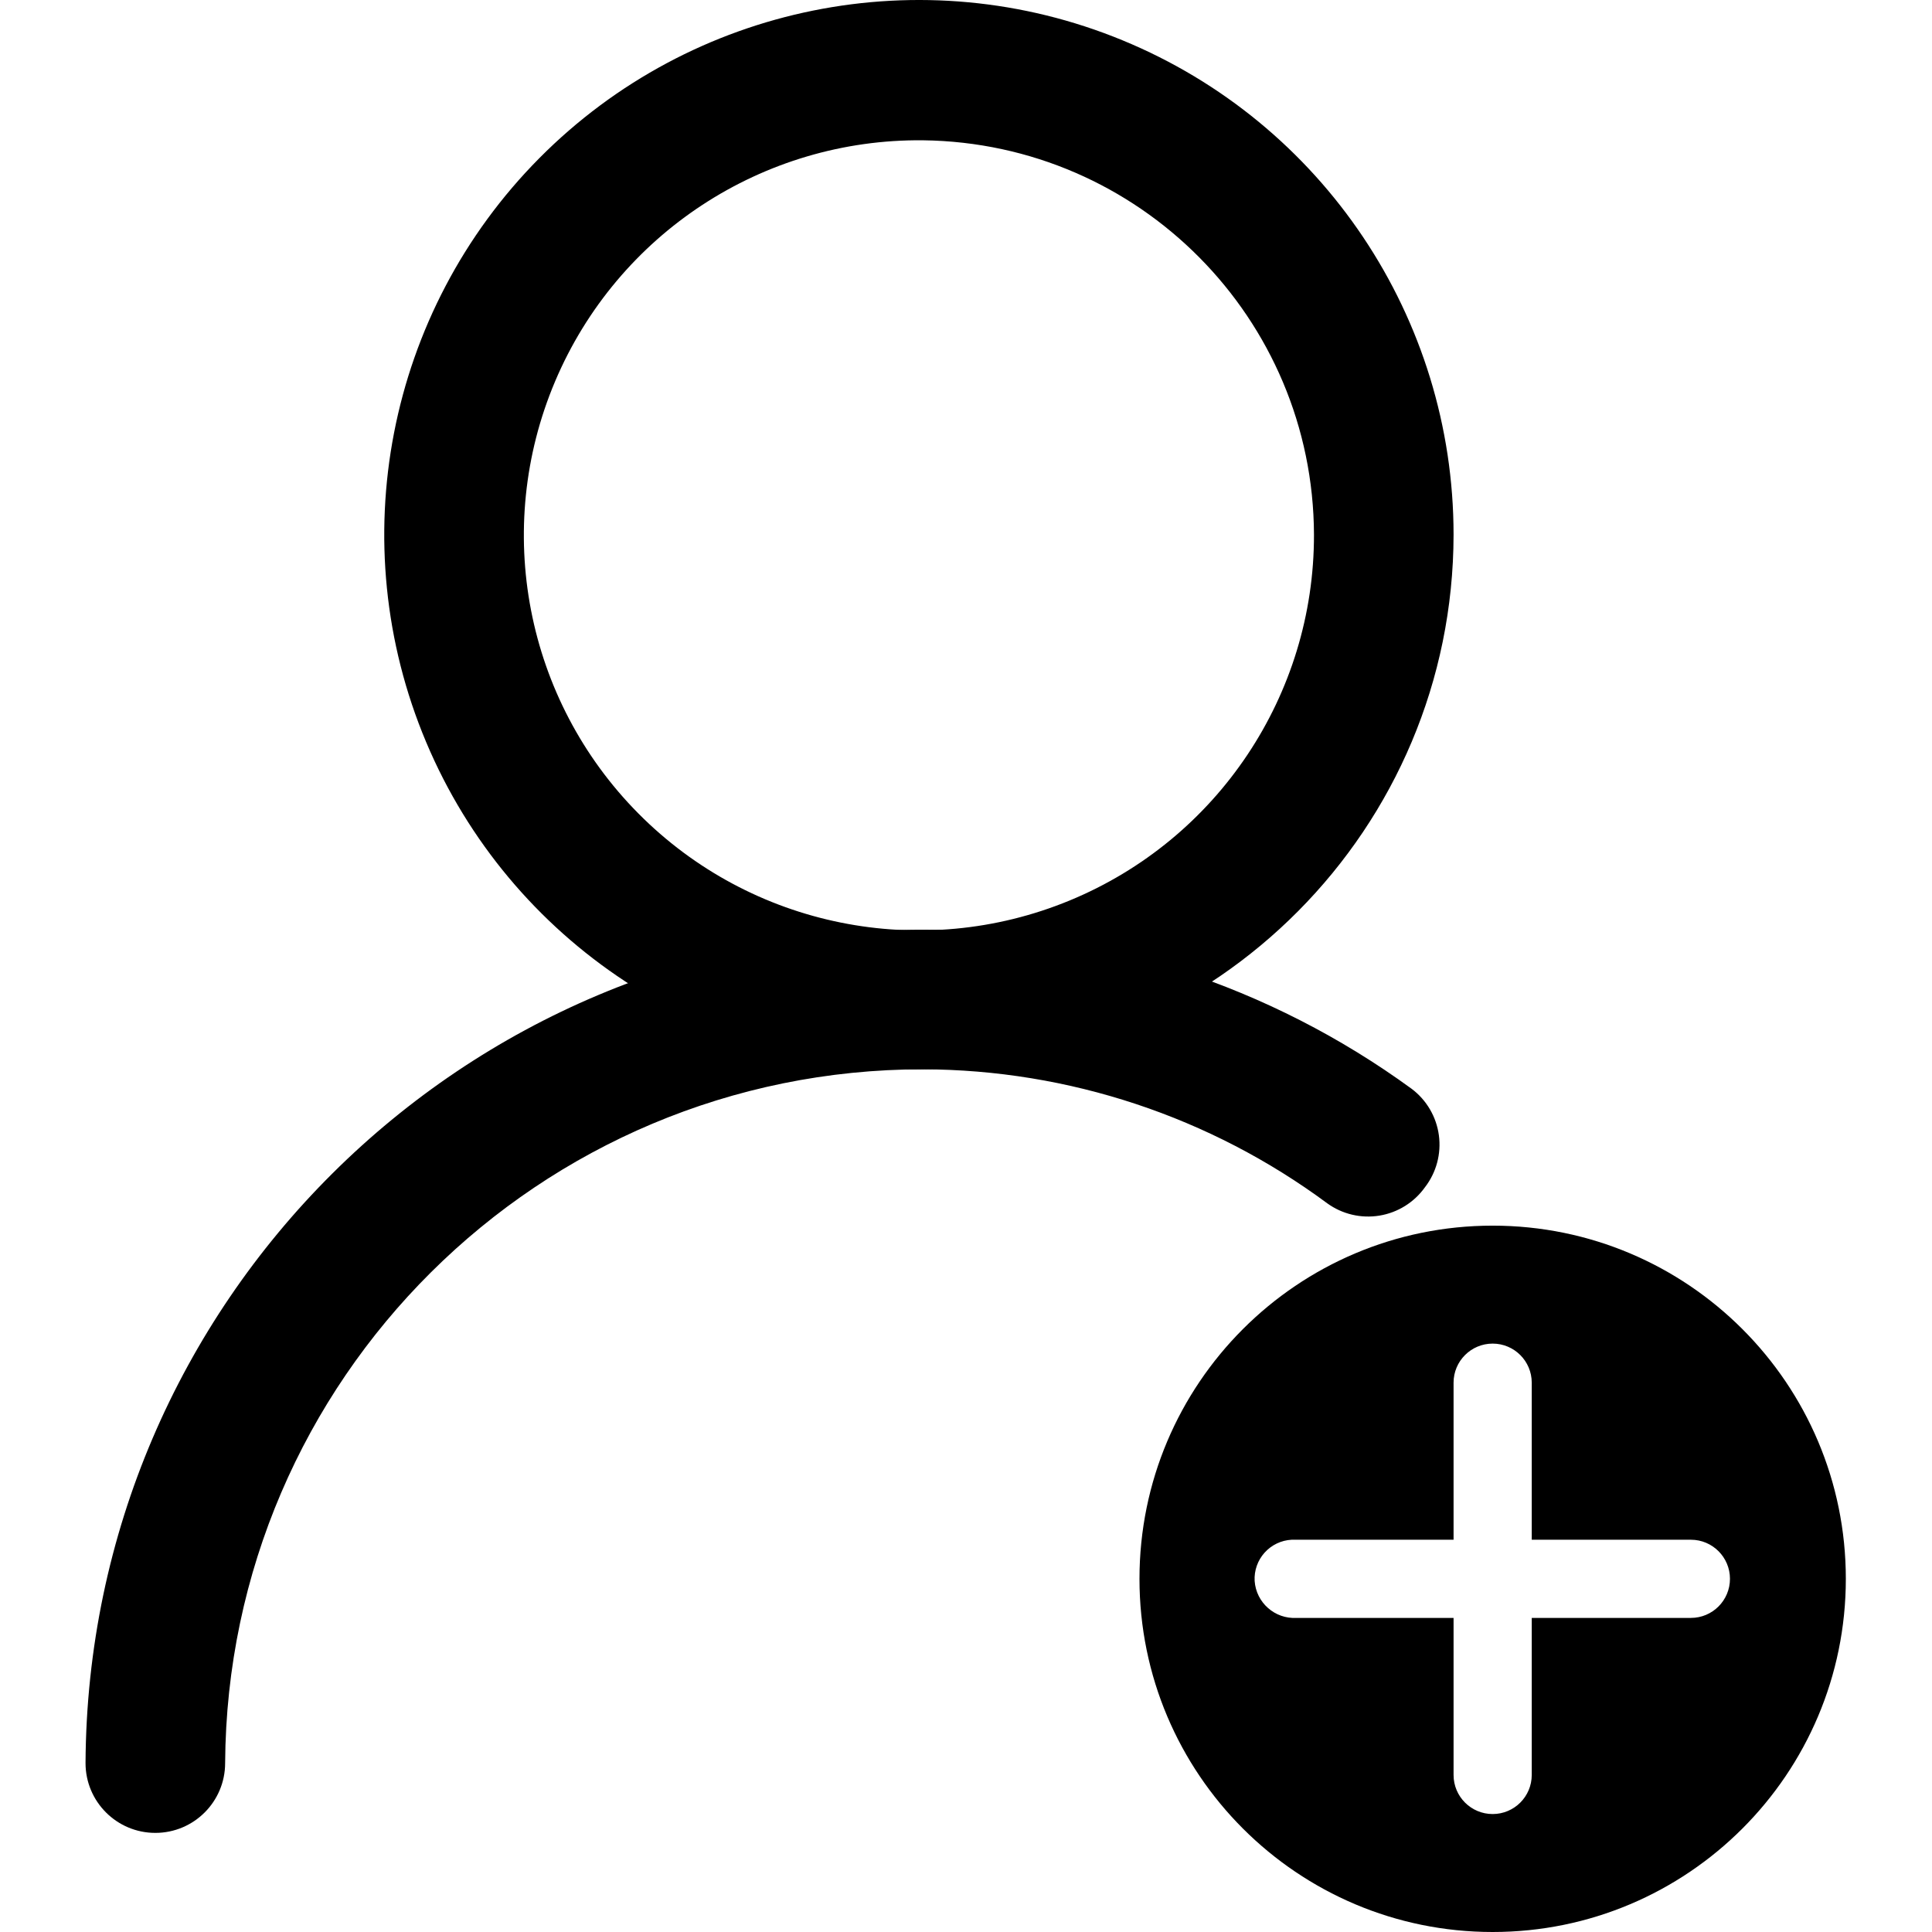
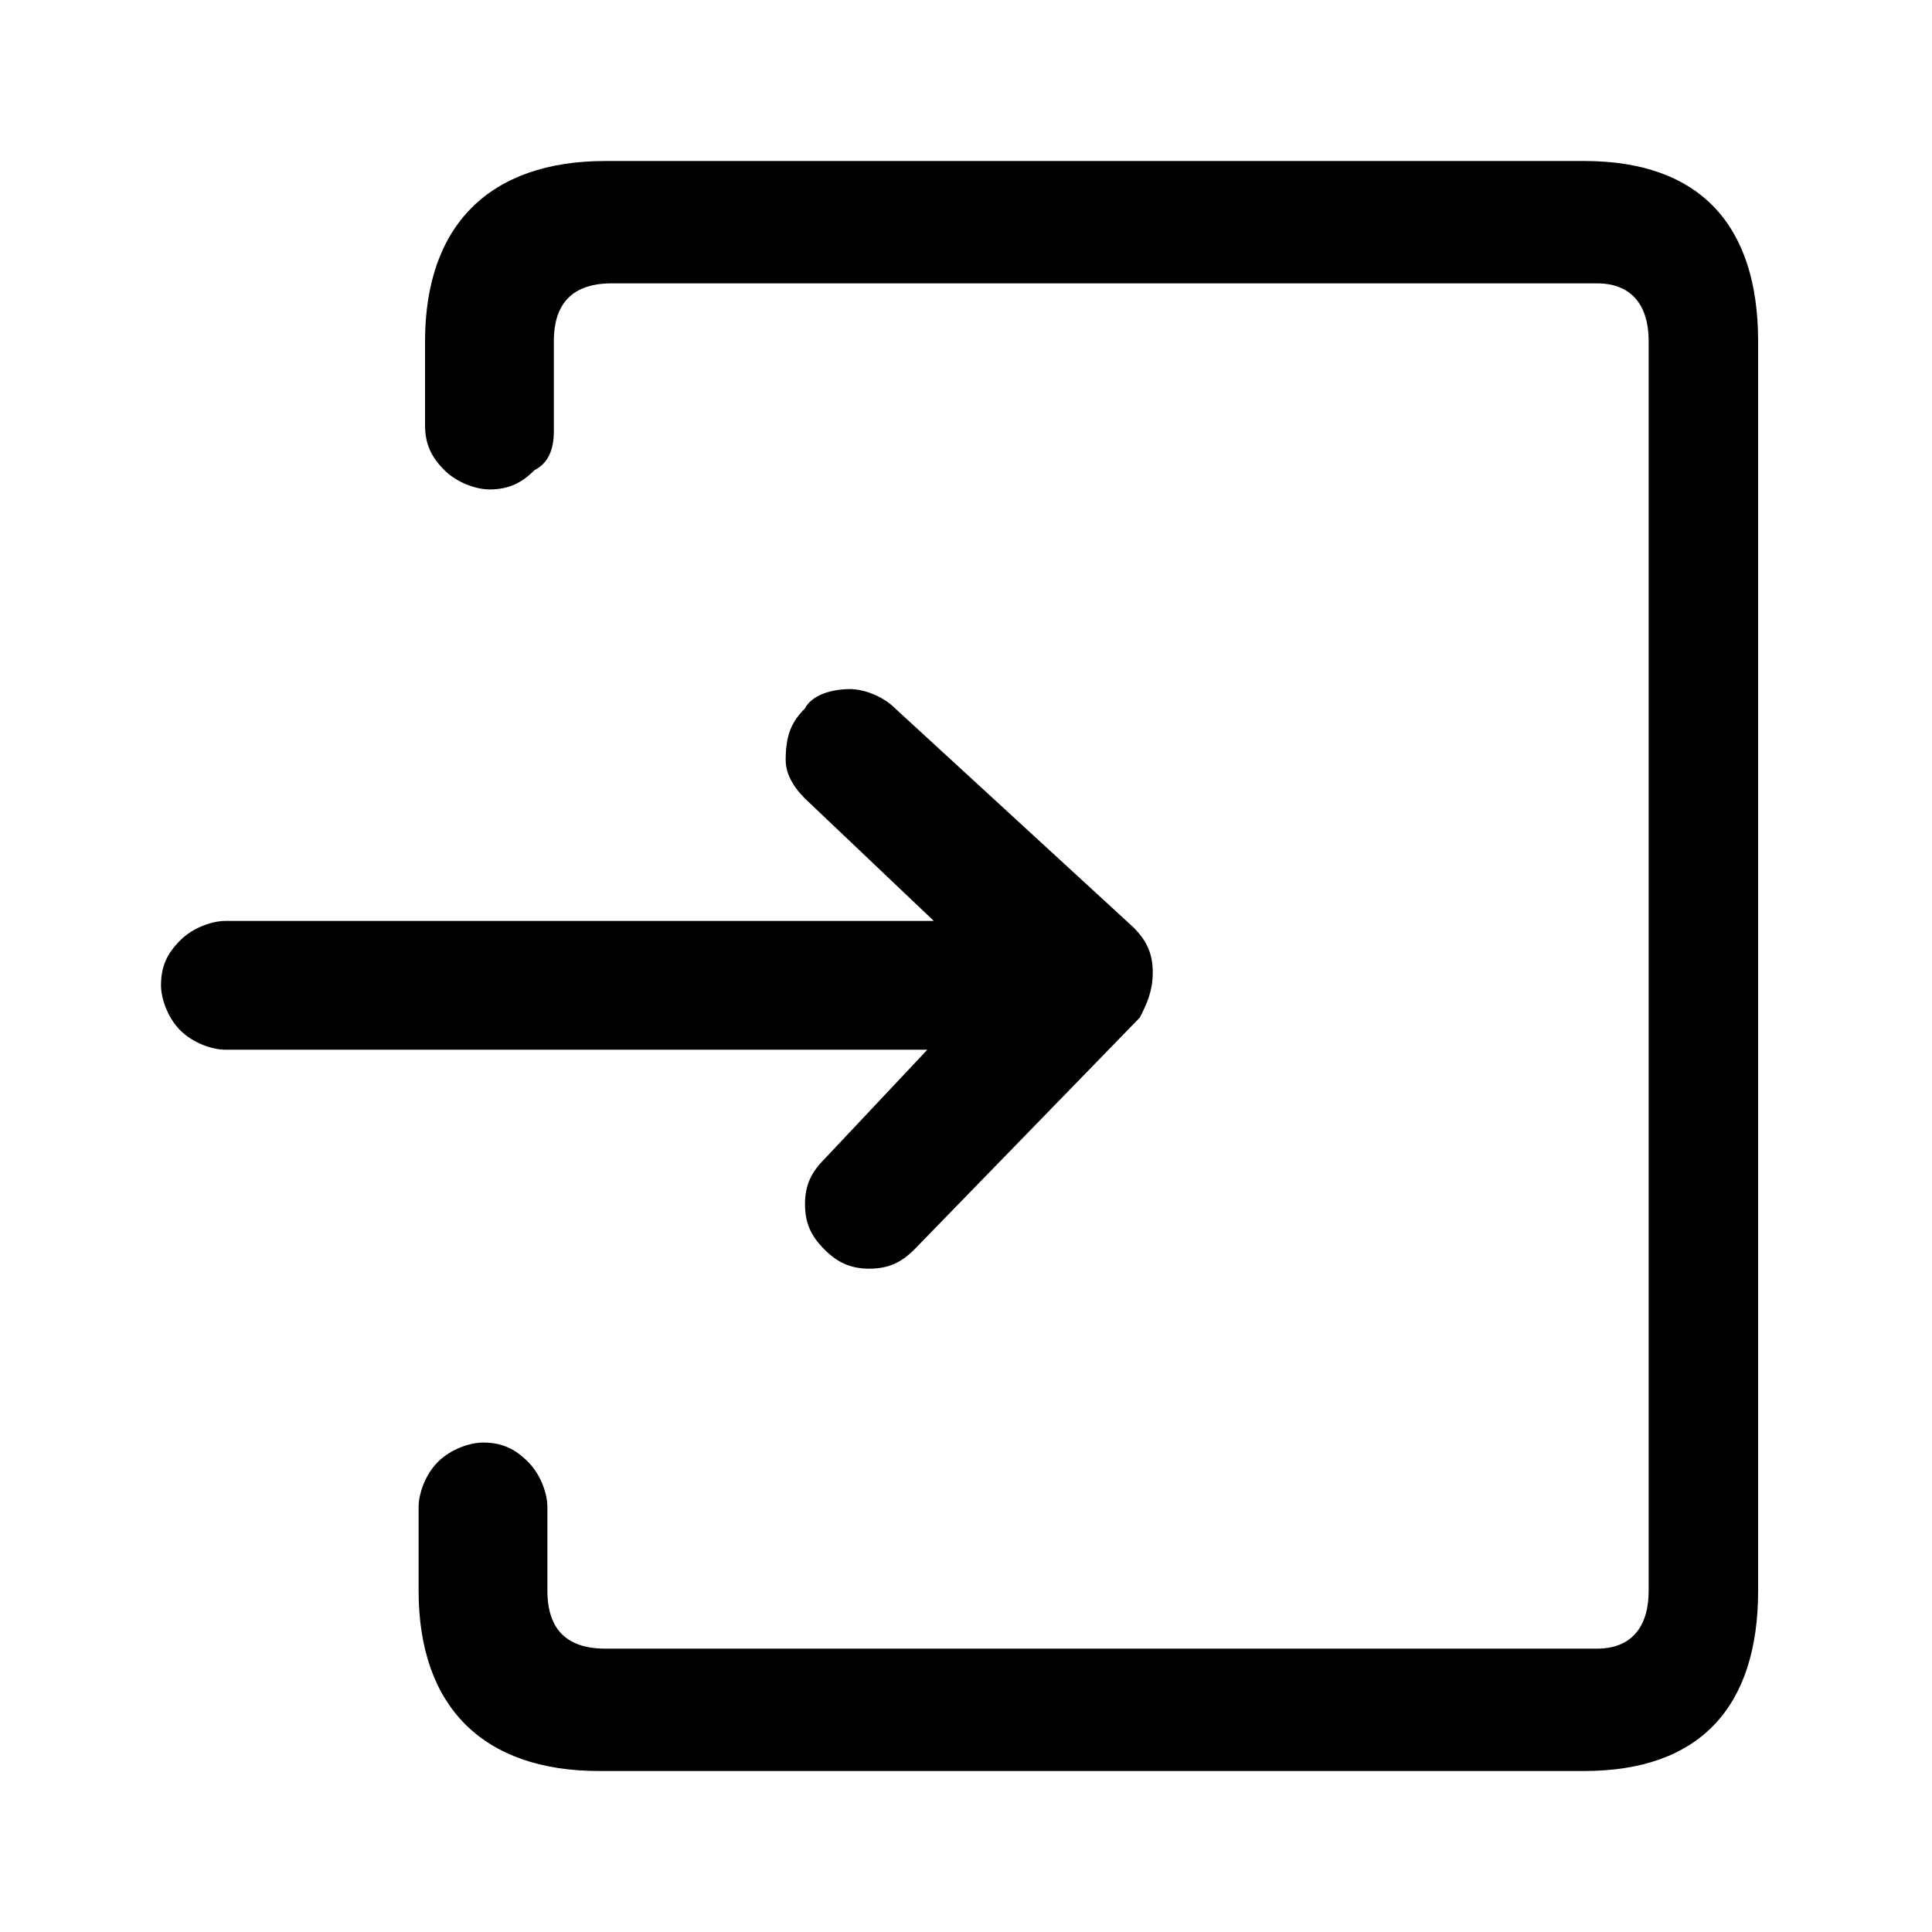
- <svg xmlns="http://www.w3.org/2000/svg" t="1730728518021" class="svg-icon" viewBox="0 0 1024 1024" version="1.1" p-id="4554" width="200" height="200">
-   <path d="M791.138 649.618a187.191 187.191 0 1 0 187.191 187.191 187.191 187.191 0 0 0-187.191-187.191zM896.201 857.526h-84.347v83.237a20.717 20.717 0 1 1-41.434 0v-83.237h-83.237a21.087 21.087 0 0 1-22.197-19.607 20.717 20.717 0 0 1 19.607-21.827h85.827V732.855a20.717 20.717 0 1 1 41.434 0v83.237H896.201a20.717 20.717 0 1 1 0 41.434z" p-id="4555">
+ <svg xmlns="http://www.w3.org/2000/svg" t="1731032724157" class="svg-icon" viewBox="0 0 1024 1024" version="1.1" p-id="24136" width="200" height="200">
+   <path d="M293.547 180.907c0-20.48 10.24-30.72 30.72-30.72h522.24c17.067 0 27.307 10.24 27.307 30.72v662.187c0 20.48-10.24 30.72-27.307 30.72H320.853c-20.48 0-30.72-10.24-30.72-30.72v-44.373c0-6.827-3.413-17.067-10.24-23.893-6.827-6.827-13.653-10.24-23.893-10.24-6.827 0-17.067 3.413-23.893 10.24-6.827 6.827-10.24 17.067-10.24 23.893v44.373c0 61.44 34.133 95.573 95.573 95.573h522.24c61.44 0 92.16-34.133 92.16-95.573V180.907c0-61.44-30.72-95.573-92.16-95.573H320.853c-61.44 0-95.573 34.133-95.573 95.573v44.373c0 10.24 3.413 17.067 10.24 23.893 6.827 6.827 17.067 10.24 23.893 10.24 10.24 0 17.067-3.413 23.893-10.24 6.827-3.413 10.24-10.24 10.24-20.48V180.907z" p-id="24137">
  </path>
-   <path d="M489.265 566.751a283.376 283.376 0 1 1 281.156-283.376 283.746 283.746 0 0 1-281.156 283.376zM489.265 74.358a209.387 209.387 0 1 0 207.168 209.017A209.757 209.757 0 0 0 489.265 74.358z" p-id="4556">
-   </path>
-   <path d="M82.329 971.468a36.994 36.994 0 0 1-36.994-36.994 443.931 443.931 0 0 1 443.931-441.711 439.121 439.121 0 0 1 258.96 84.347 36.994 36.994 0 0 1 7.029 52.162 36.994 36.994 0 0 1-51.792 8.509A361.803 361.803 0 0 0 489.265 566.751a369.942 369.942 0 0 0-369.942 367.723 36.994 36.994 0 0 1-36.994 36.994z" p-id="4557">
+   <path d="M426.667 375.467c-6.827 6.827-10.24 13.653-10.24 27.307 0 6.827 3.413 13.653 10.24 20.48l68.267 64.853h-375.467c-6.827 0-17.067 3.413-23.893 10.24s-10.24 13.653-10.24 23.893c0 6.827 3.413 17.067 10.24 23.893 6.827 6.827 17.067 10.24 23.893 10.24h372.053L436.907 614.4c-6.827 6.827-10.24 13.653-10.24 23.893 0 10.24 3.413 17.067 10.24 23.893 6.827 6.827 13.653 10.24 23.893 10.24 10.24 0 17.067-3.413 23.893-10.24l119.467-122.88c3.413-6.827 6.827-13.653 6.827-23.893 0-10.24-3.413-17.067-10.24-23.893L474.453 375.467c-6.827-6.827-17.067-10.24-23.893-10.24-10.24 0-20.48 3.413-23.893 10.24z" p-id="24138">
  </path>
</svg>
